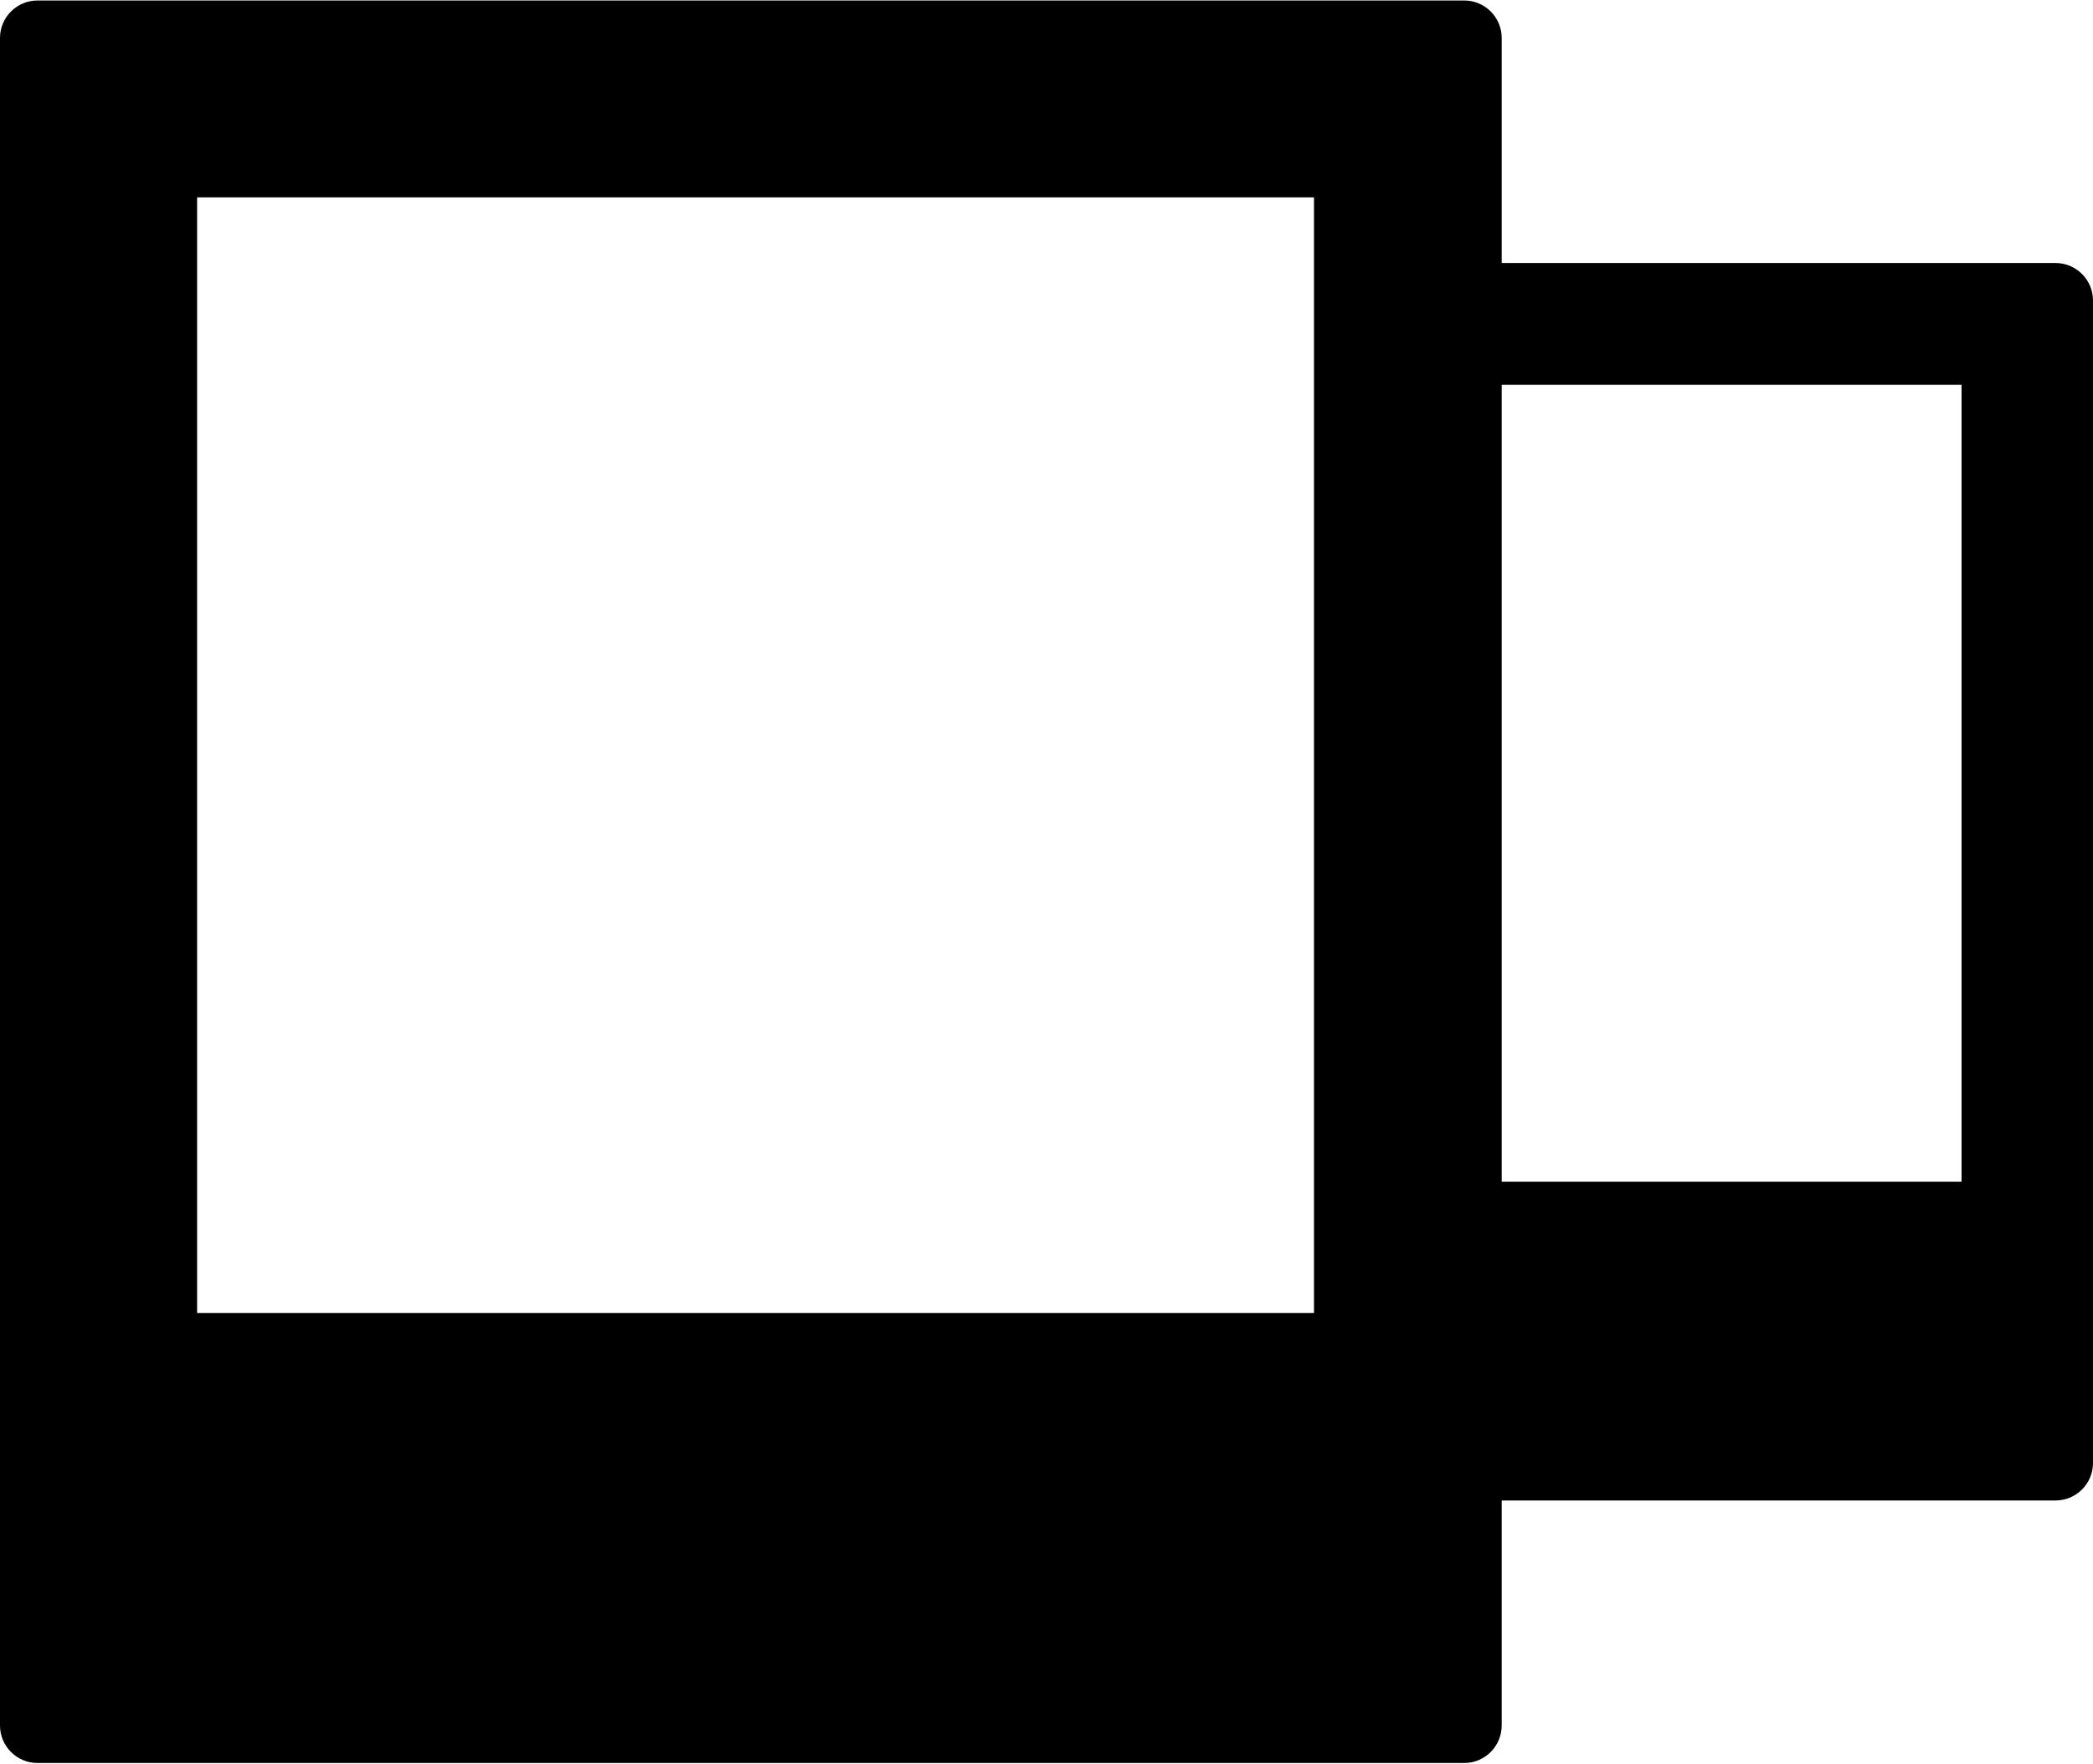
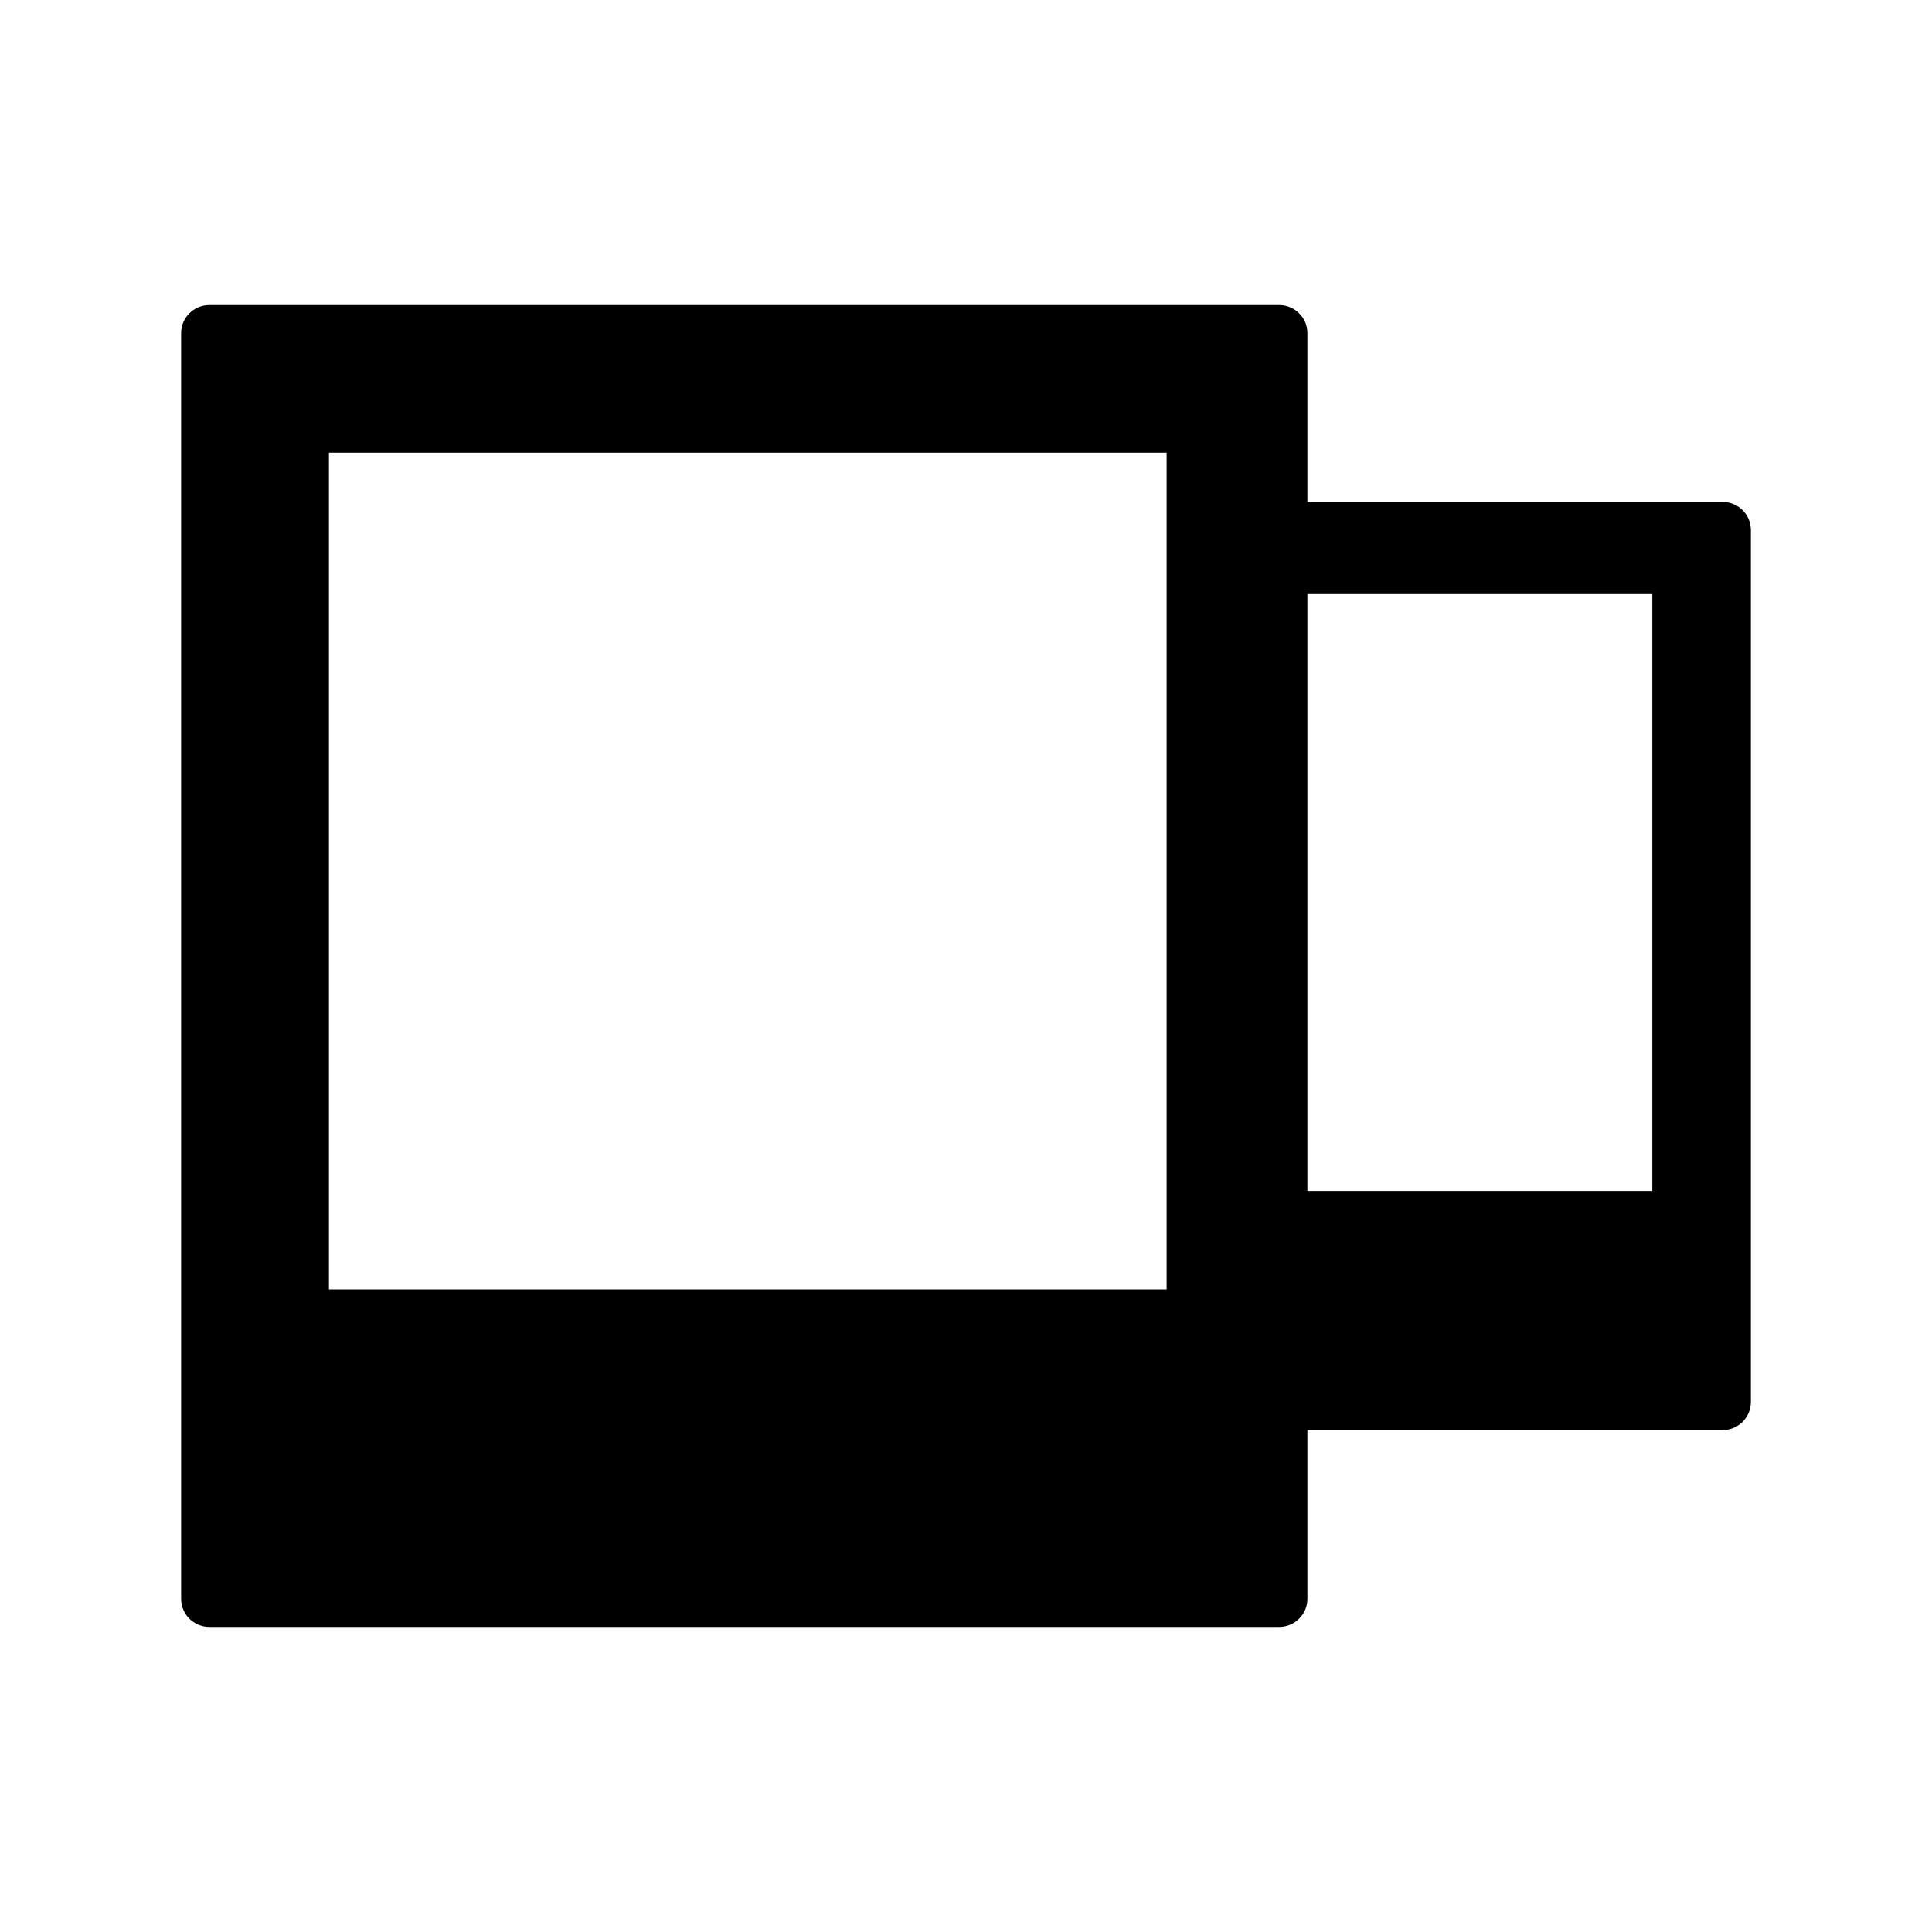
- <svg xmlns="http://www.w3.org/2000/svg" preserveAspectRatio="xMidYMid" width="52" height="43.813" viewBox="0 0 52 43.813">
-   <path fill-rule="evenodd" d="M51.067,37.279 L37.309,37.279 L37.309,42.869 C37.309,43.383 36.892,43.801 36.377,43.801 L0.933,43.801 C0.418,43.801 0.000,43.383 0.000,42.869 L0.000,0.943 C0.000,0.429 0.418,0.012 0.933,0.012 L36.377,0.012 C36.892,0.012 37.309,0.429 37.309,0.943 L37.309,6.534 L51.067,6.534 C51.582,6.534 52.000,6.951 52.000,7.465 L52.000,36.347 C52.000,36.862 51.582,37.279 51.067,37.279 ZM37.309,29.360 L37.309,9.561 L48.735,9.561 L48.735,29.360 L37.309,29.360 ZM4.897,4.903 L32.646,4.903 L32.646,32.620 L4.897,32.620 L4.897,4.903 Z" />
+ <svg xmlns="http://www.w3.org/2000/svg" preserveAspectRatio="xMidYMid" width="64" height="64" viewBox="0 0 64 64">
+   <path fill-rule="evenodd" d="M57.067,47.373 L43.309,47.373 L43.309,52.963 C43.309,53.477 42.892,53.894 42.377,53.894 L6.933,53.894 C6.418,53.894 6.000,53.477 6.000,52.963 L6.000,11.037 C6.000,10.523 6.418,10.106 6.933,10.106 L42.377,10.106 C42.892,10.106 43.309,10.523 43.309,11.037 L43.309,16.627 L57.067,16.627 C57.582,16.627 58.000,17.044 58.000,17.559 L58.000,46.441 C58.000,46.956 57.582,47.373 57.067,47.373 ZM43.309,39.453 L43.309,19.655 L54.735,19.655 L54.735,39.453 L43.309,39.453 ZM10.897,14.997 L38.646,14.997 L38.646,42.714 L10.897,42.714 L10.897,14.997 Z" class="cls-1" />
</svg>
